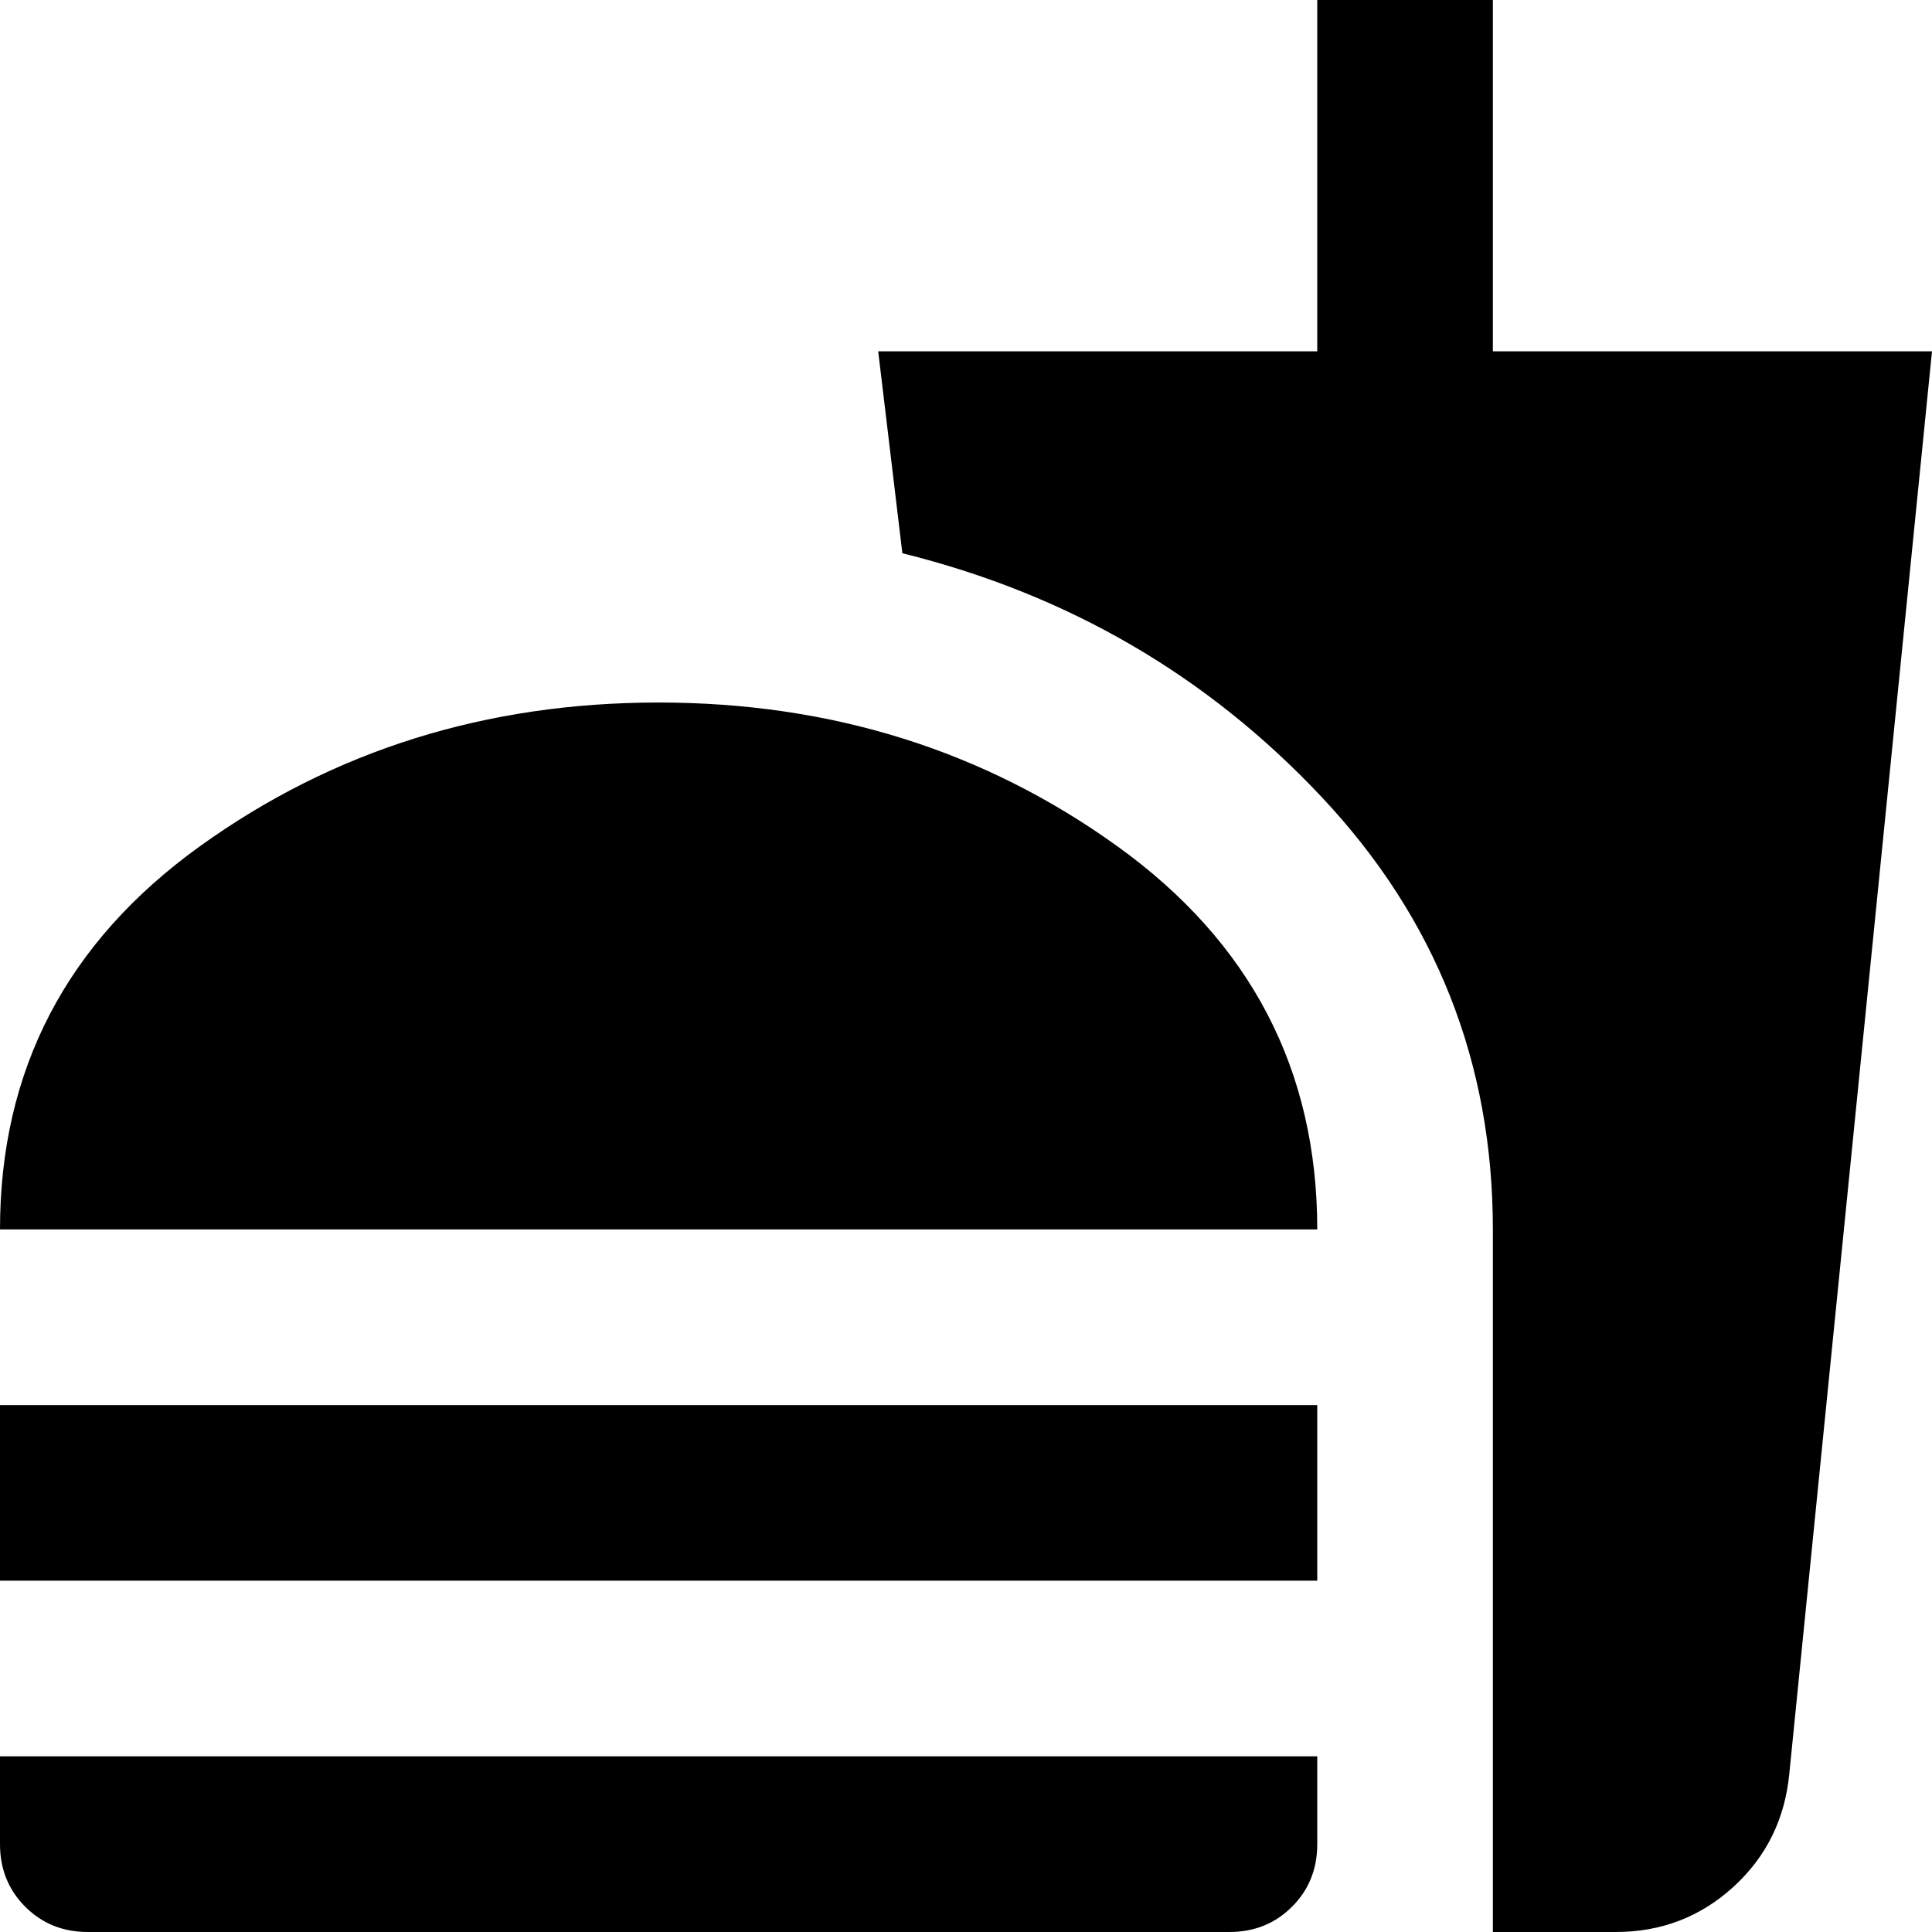
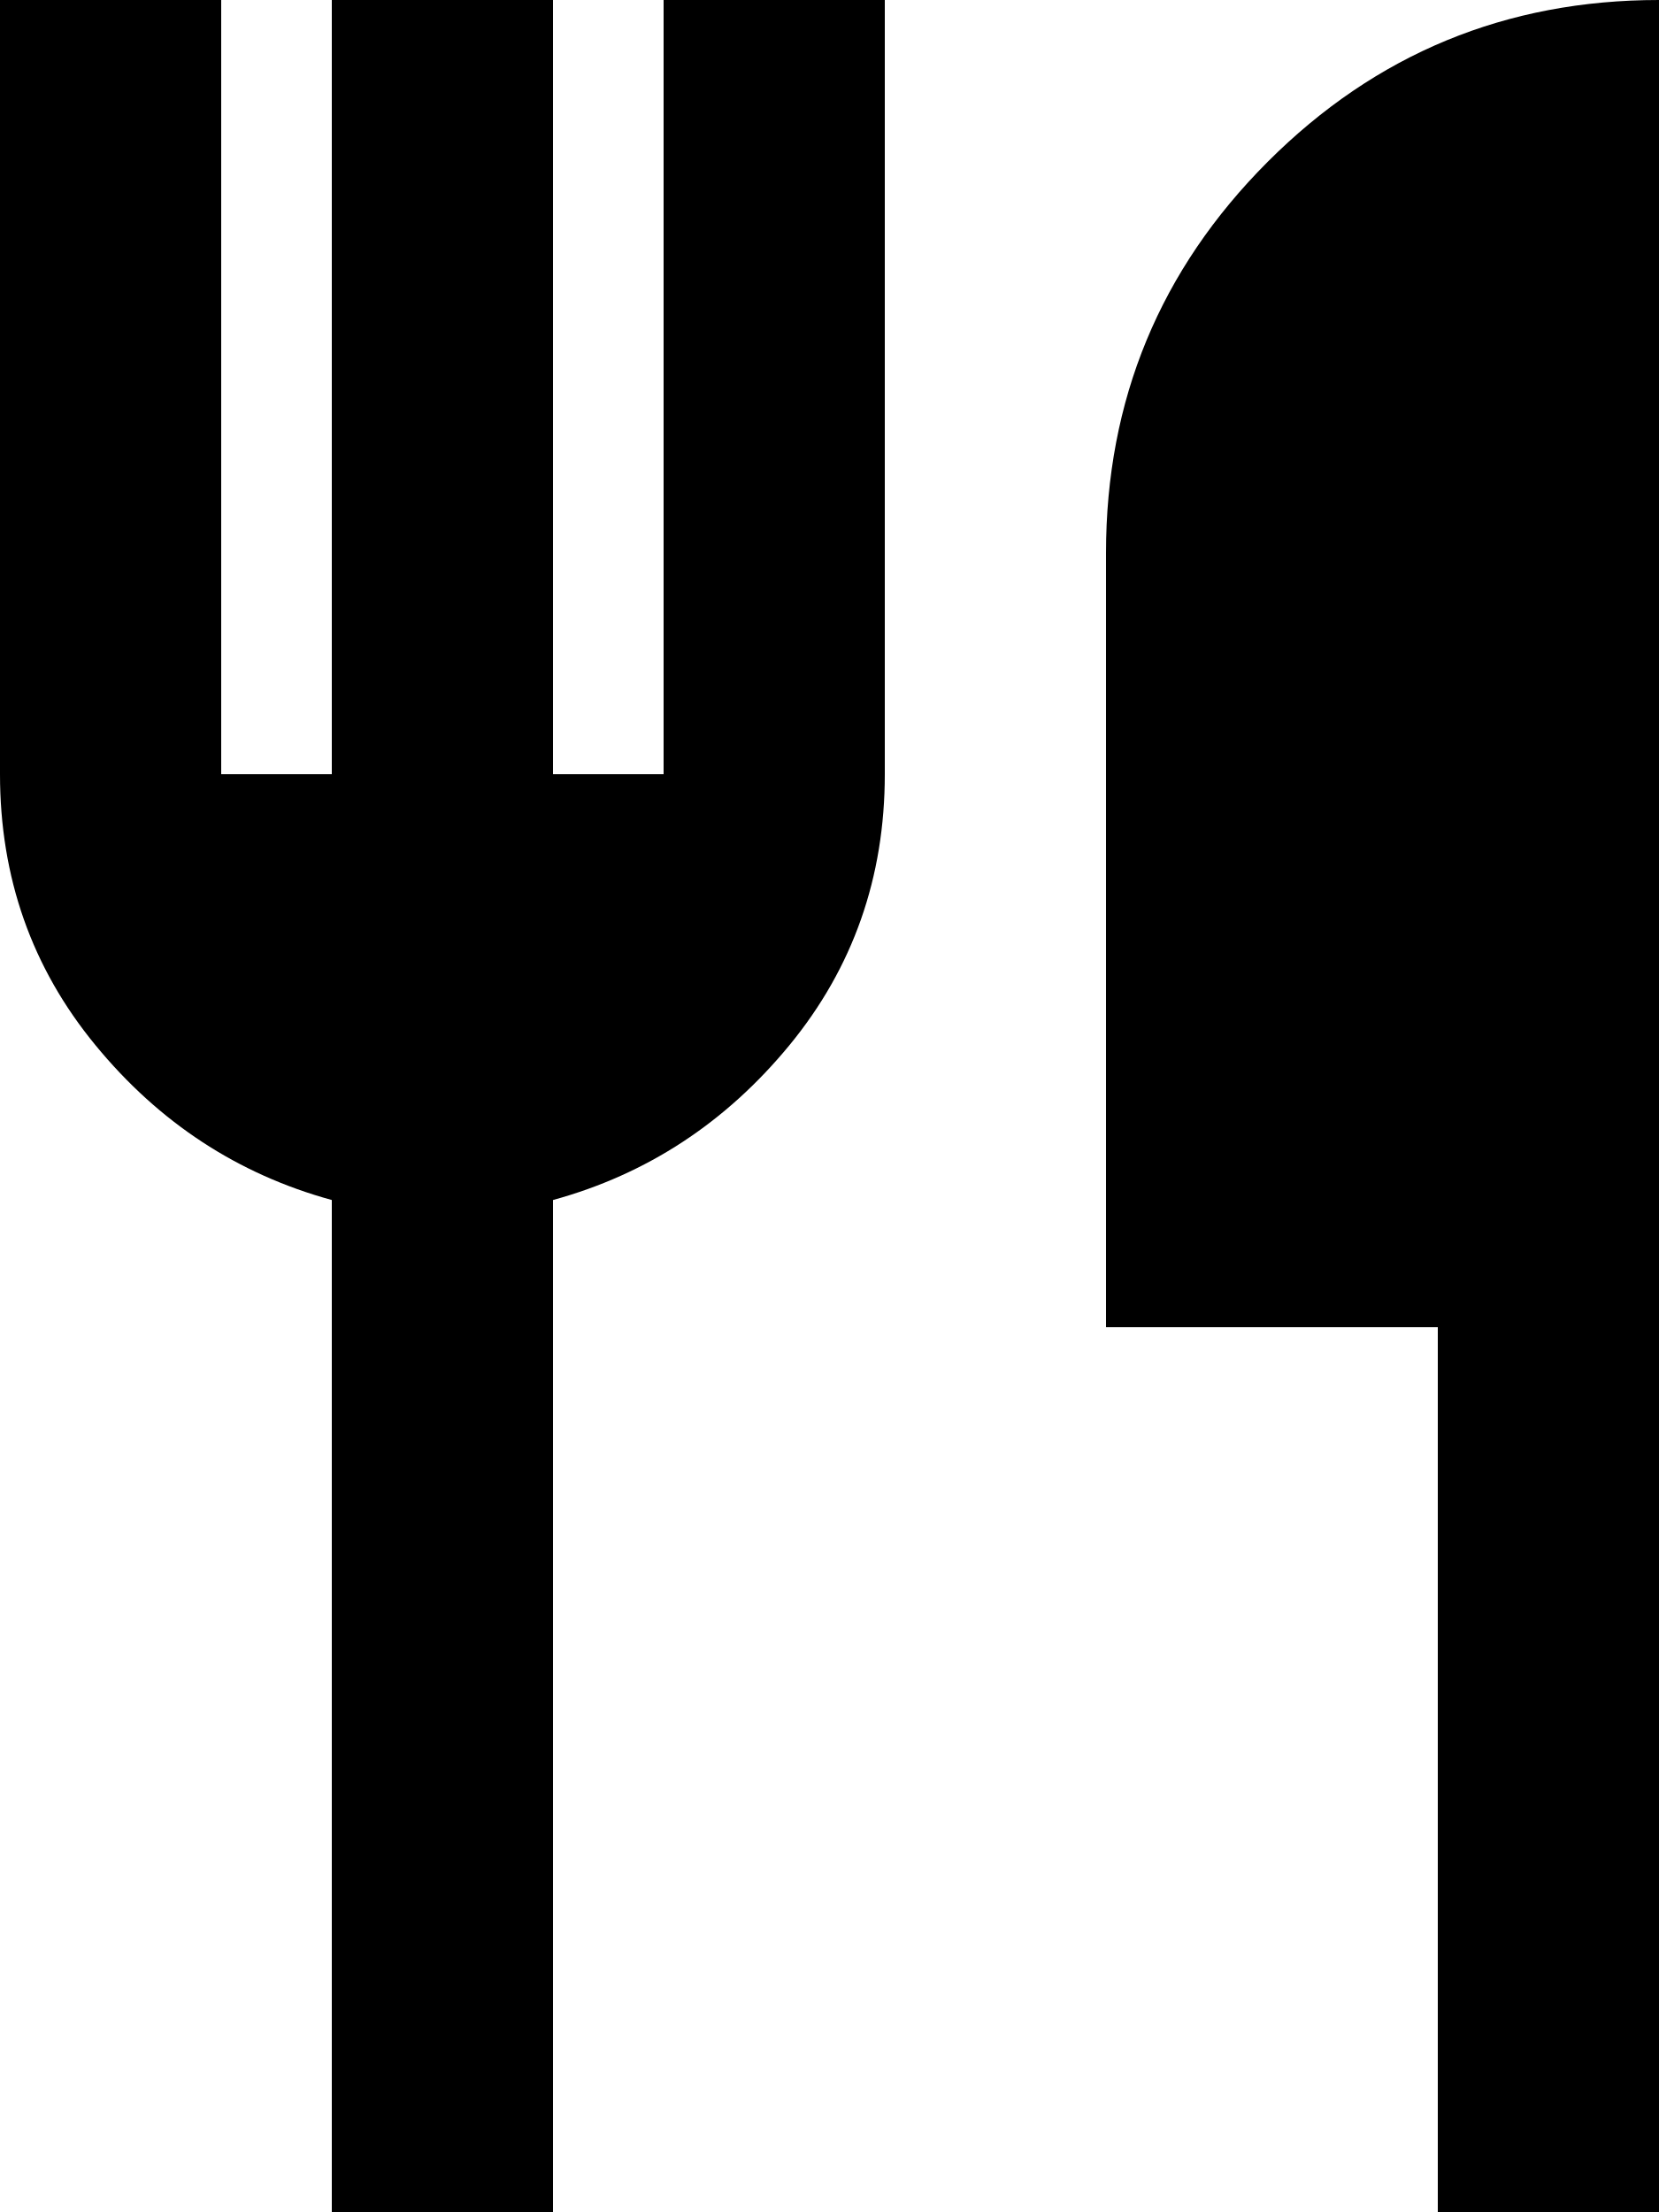
- <svg xmlns="http://www.w3.org/2000/svg" preserveAspectRatio="none" width="100%" height="100%" overflow="visible" style="display: block;" viewBox="0 0 25.667 25.667" fill="none">
-   <g id="Container">
-     <path id="Icon" d="M0 16.333C0 14.214 0.885 12.517 2.654 11.244C4.424 9.97 6.456 9.333 8.75 9.333C11.044 9.333 13.076 9.97 14.846 11.244C16.615 12.517 17.5 14.214 17.5 16.333H0V16.333M0 21V18.667H17.5V21H0V21M1.167 25.667C0.836 25.667 0.559 25.555 0.335 25.331C0.112 25.108 0 24.831 0 24.5V23.333H17.5V24.5C17.5 24.831 17.388 25.108 17.165 25.331C16.941 25.555 16.664 25.667 16.333 25.667H1.167V25.667M19.833 25.667V16.333C19.833 14.117 19.075 12.201 17.558 10.588C16.042 8.974 14.185 7.894 11.988 7.35L11.667 4.667H17.5V0H19.833V4.667H25.667L23.771 23.567C23.712 24.169 23.465 24.67 23.027 25.069C22.59 25.467 22.069 25.667 21.467 25.667H19.833V25.667" fill="currentColor" />
-   </g>
+ <svg xmlns="http://www.w3.org/2000/svg" preserveAspectRatio="none" width="100%" height="100%" viewBox="0 0 15 20" fill="none">
+   <path d="M3 20V10.85C2.15 10.617 1.438 10.15 0.863 9.45C0.287 8.75 0 7.933 0 7V0H2V7H3V0H5V7H6V0H8V7C8 7.933 7.713 8.75 7.138 9.45C6.562 10.15 5.85 10.617 5 10.85V20H3V20M13 20V12H10V5C10 3.617 10.488 2.438 11.463 1.462C12.438 0.487 13.617 0 15 0V20H13V20" fill="currentColor" />
</svg>
